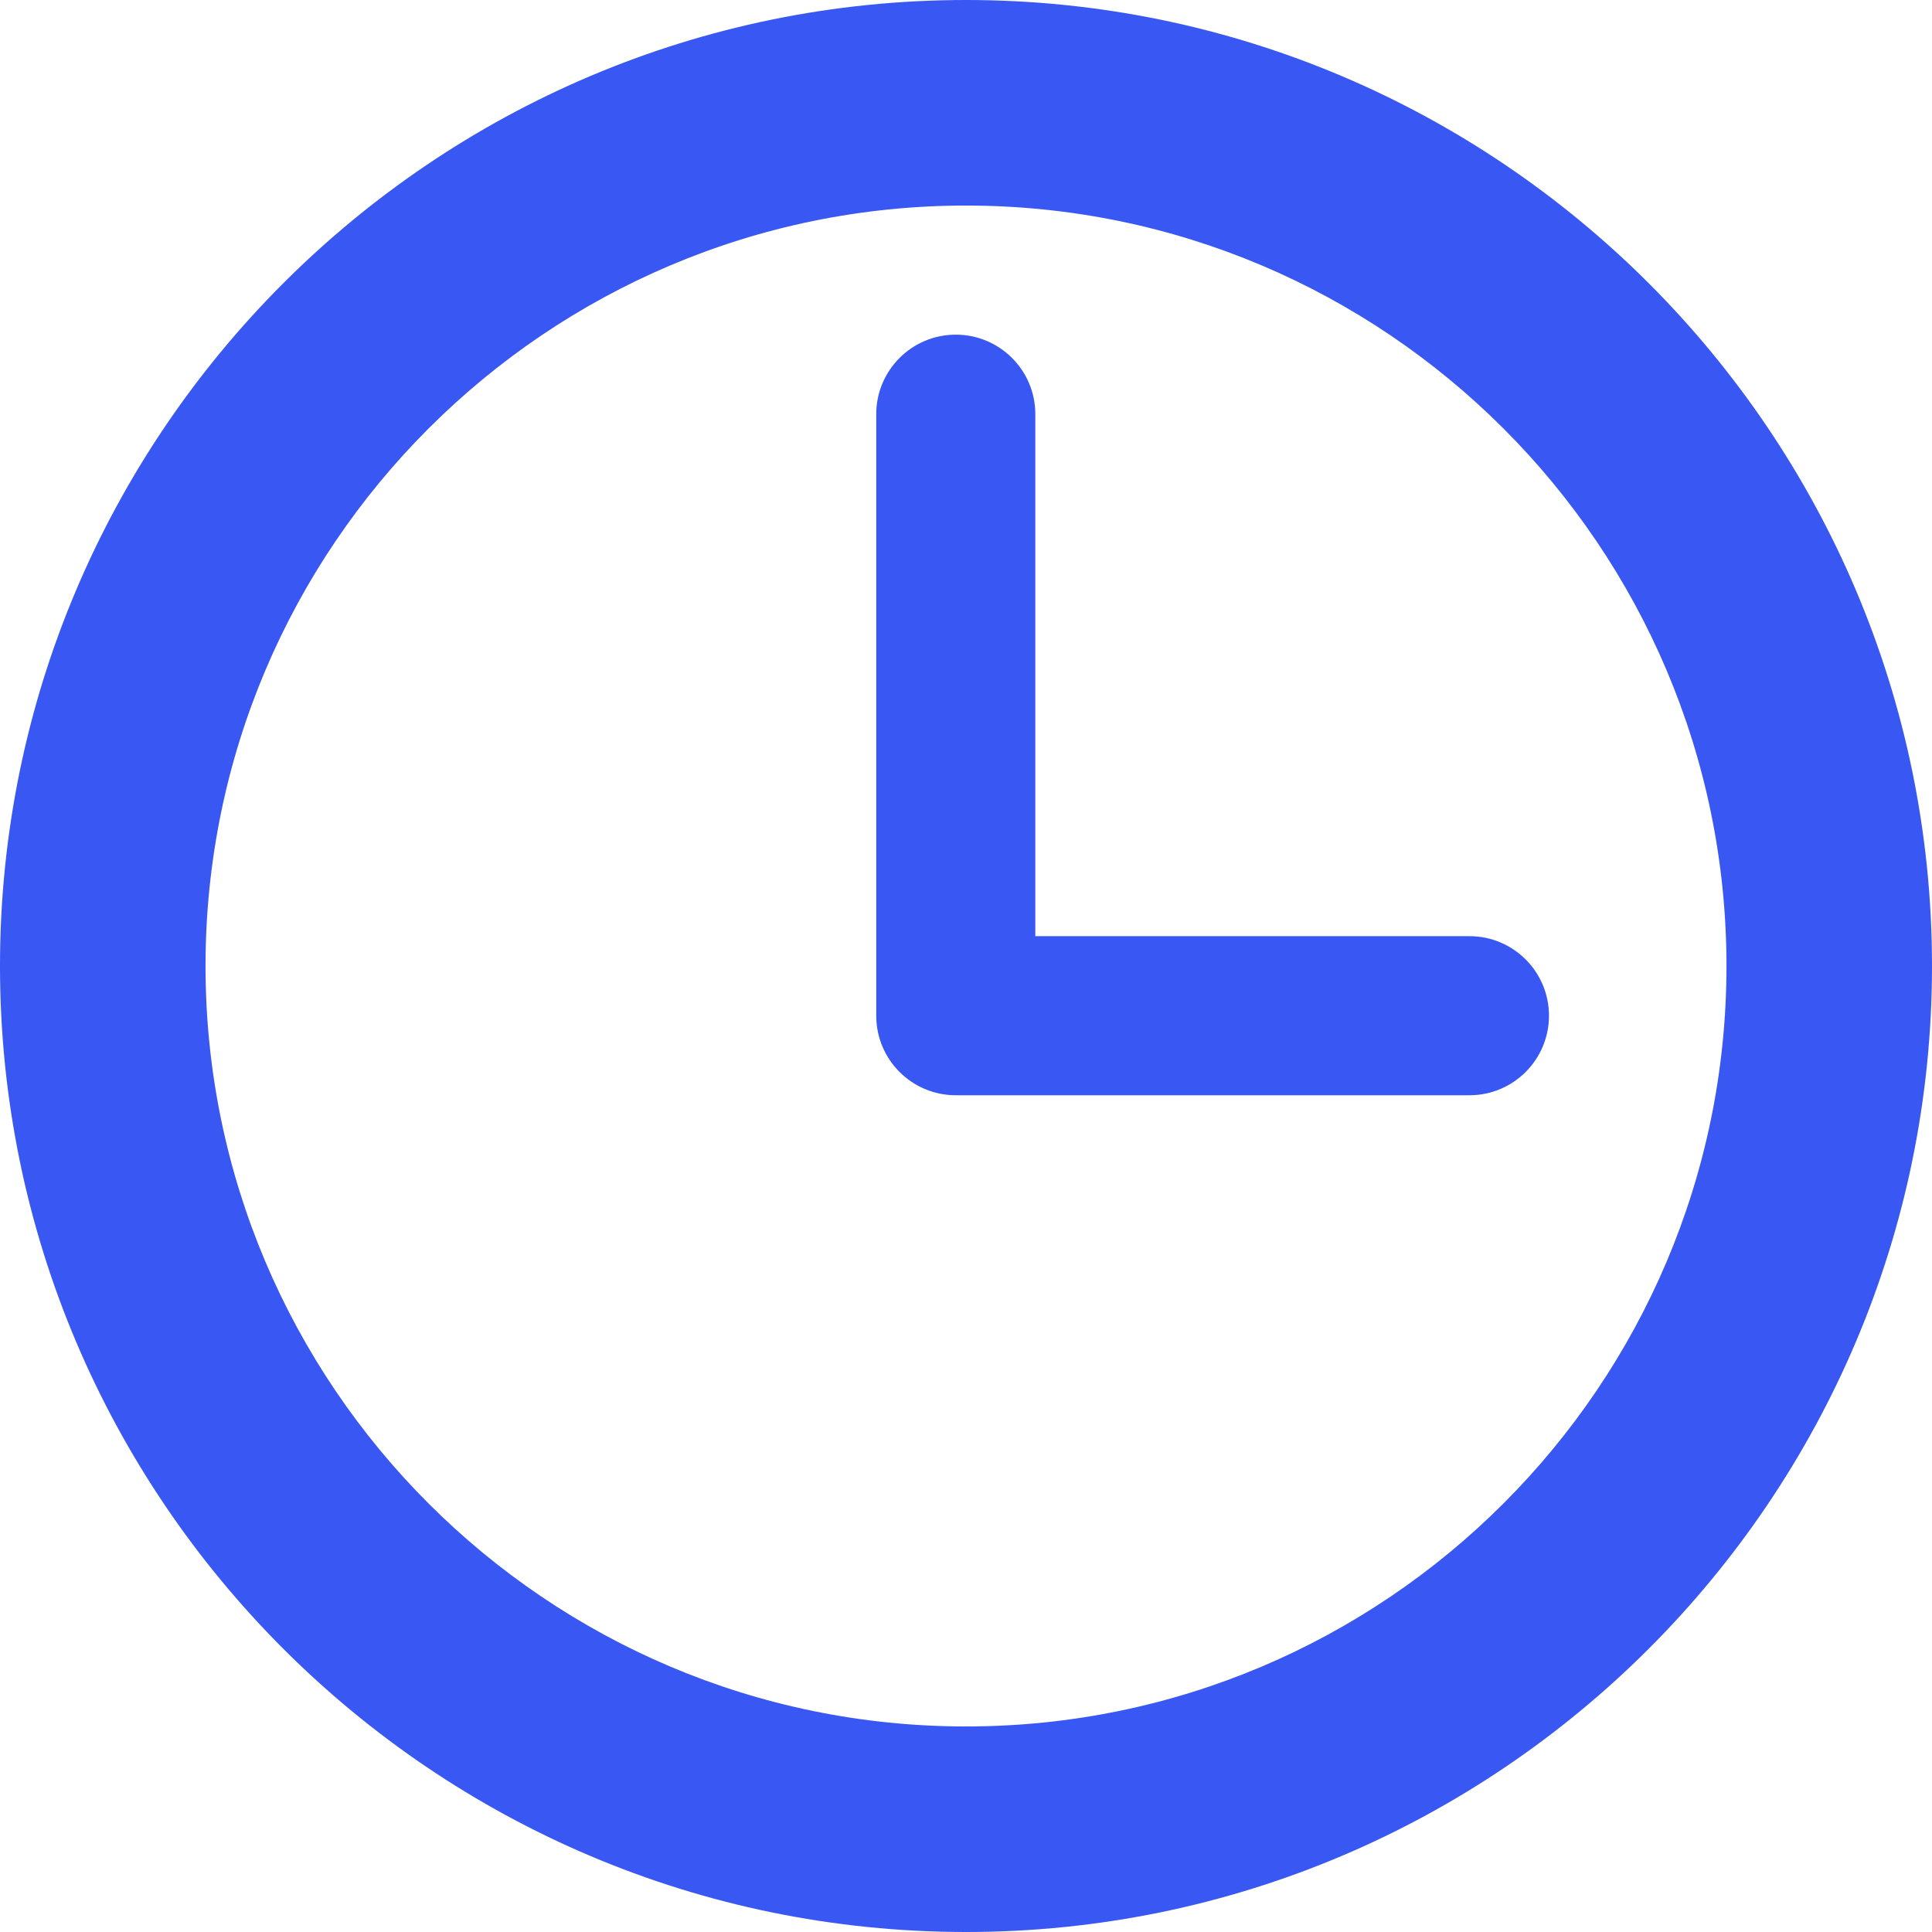
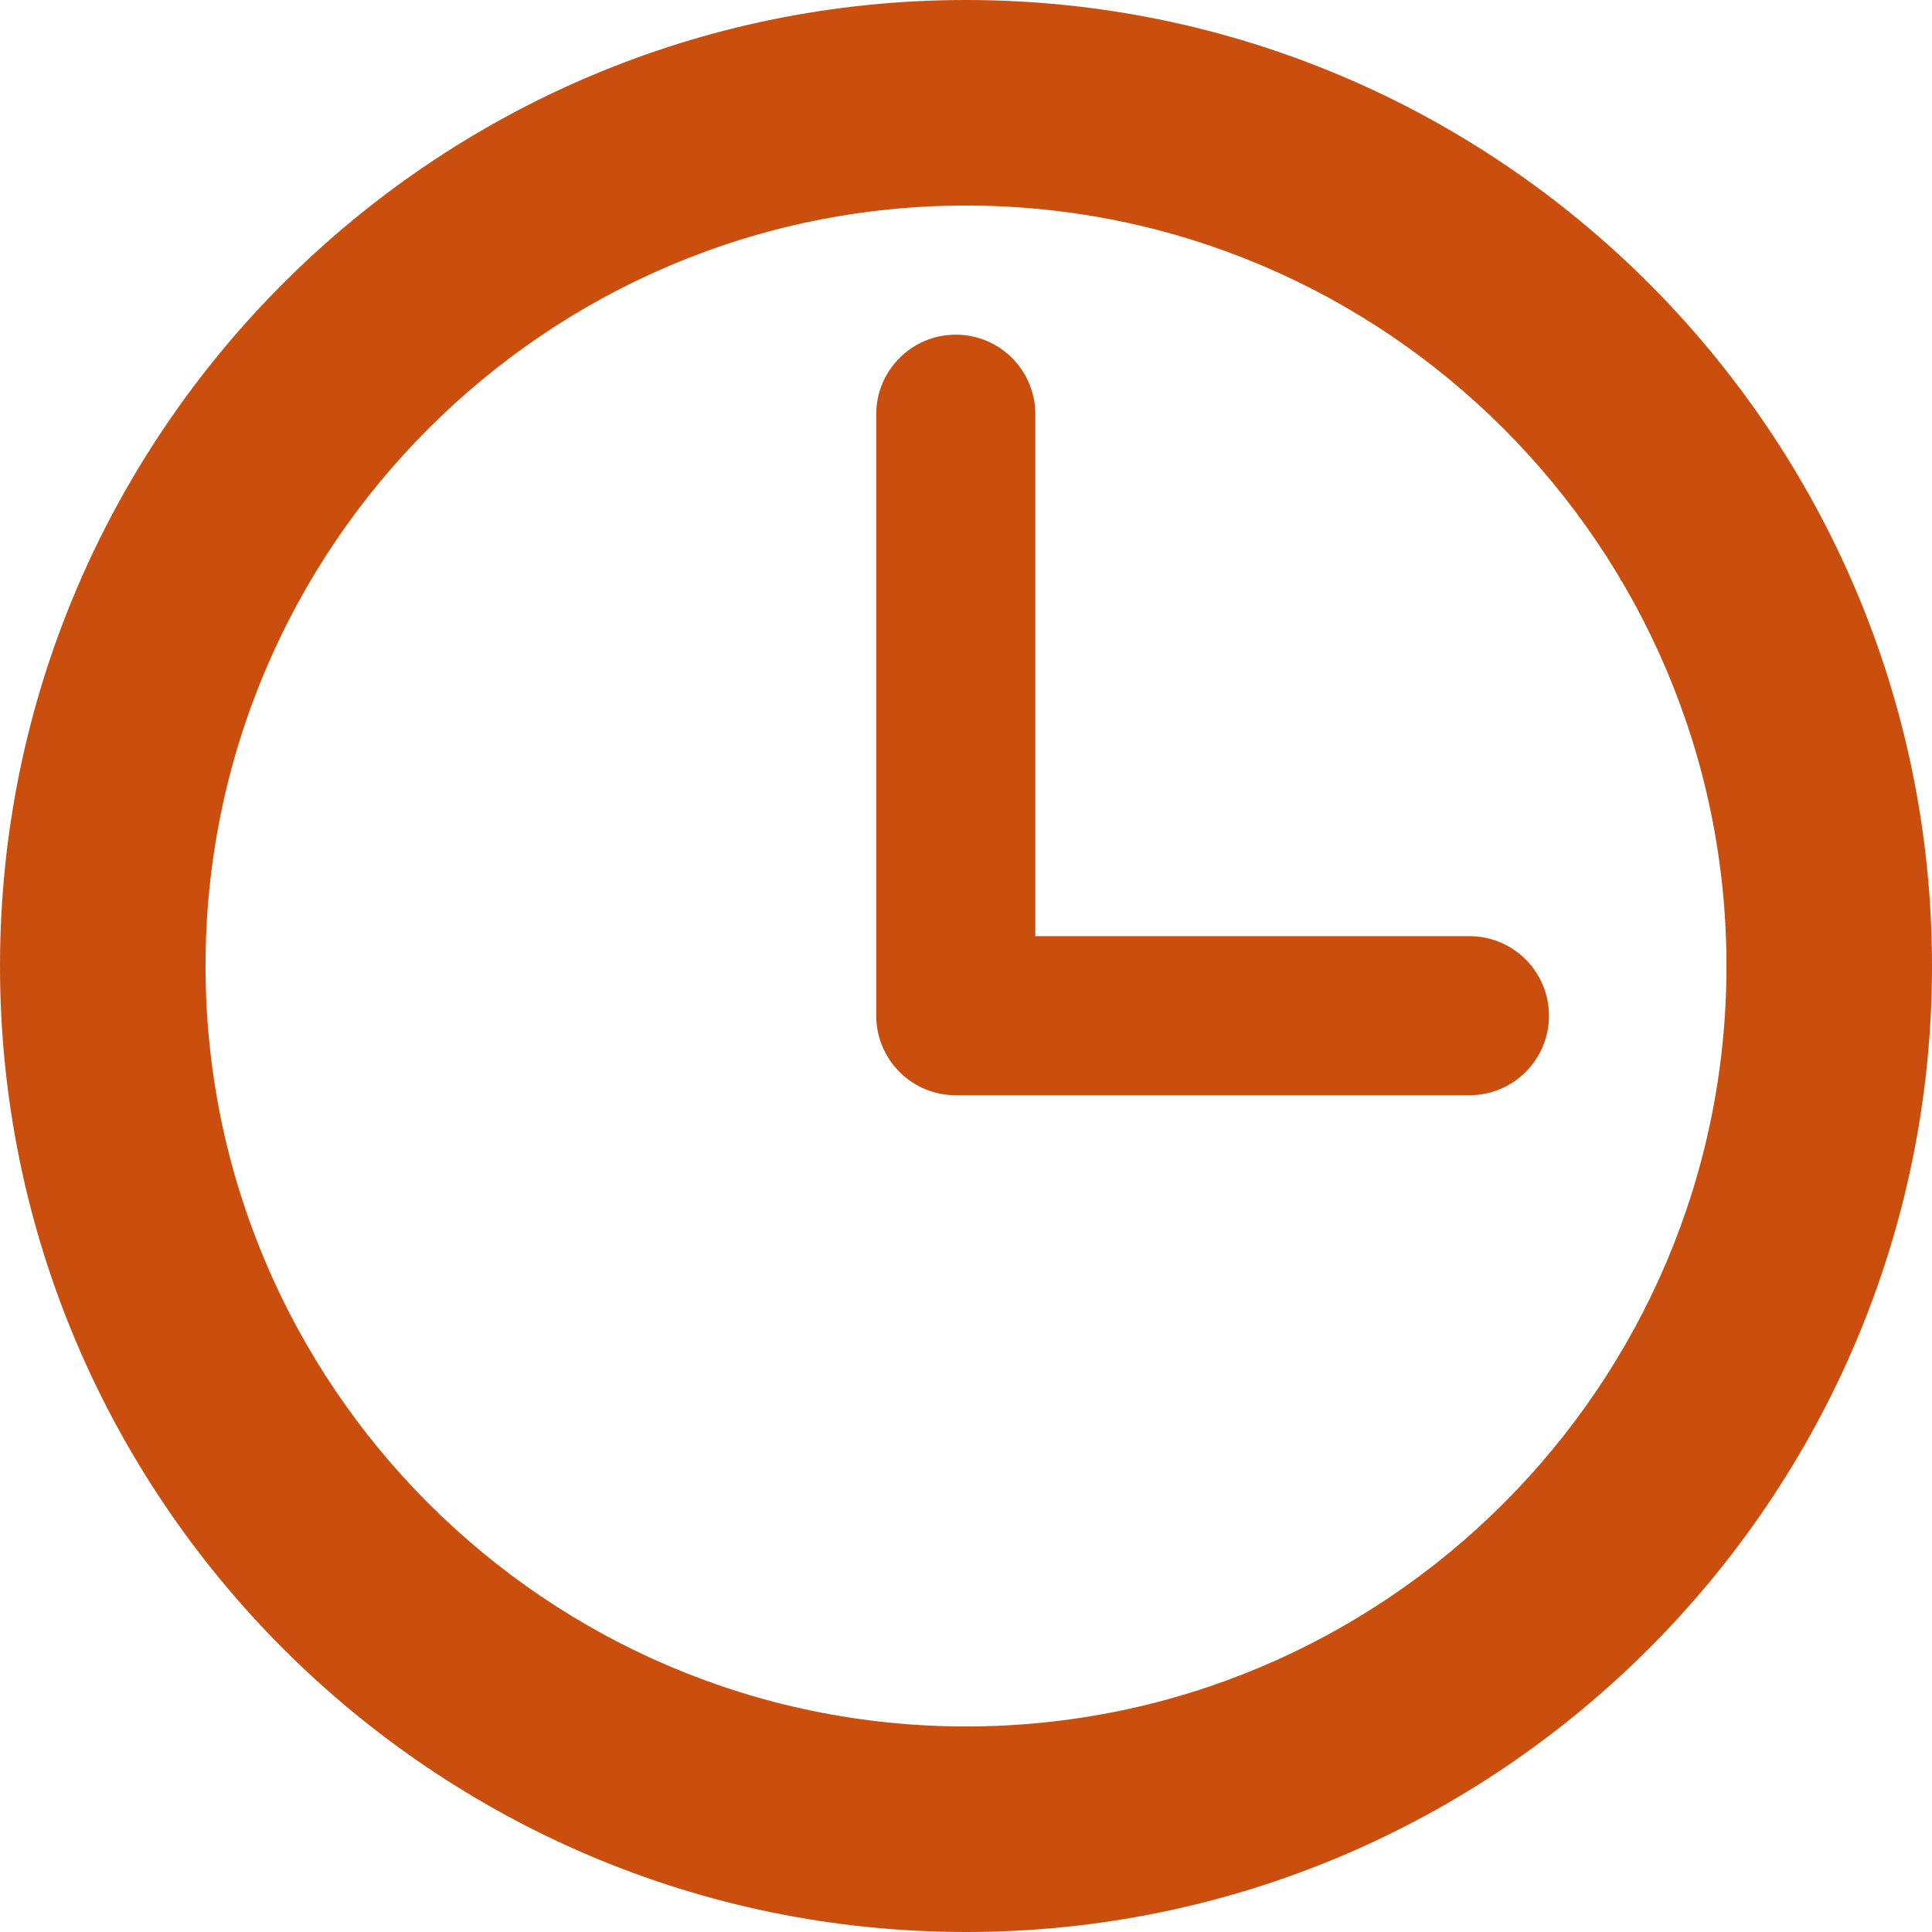
- <svg xmlns="http://www.w3.org/2000/svg" version="1.1" fill="#3957f2" id="Capa_1" x="0px" y="0px" width="97.16px" height="97.16px" viewBox="0 0 97.16 97.16" style="enable-background:new 0 0 97.16 97.16;" xml:space="preserve">
+ <svg xmlns="http://www.w3.org/2000/svg" version="1.1" fill="#ca4f0f" id="Capa_1" x="0px" y="0px" width="97.16px" height="97.16px" viewBox="0 0 97.16 97.16" style="enable-background:new 0 0 97.16 97.16;" xml:space="preserve">
  <g>
    <g>
      <path d="M48.58,0C21.793,0,0,21.793,0,48.58s21.793,48.58,48.58,48.58s48.58-21.793,48.58-48.58S75.367,0,48.58,0z M48.58,86.823    c-21.087,0-38.244-17.155-38.244-38.243S27.493,10.337,48.58,10.337S86.824,27.492,86.824,48.58S69.667,86.823,48.58,86.823z" />
      <path d="M73.898,47.08H52.066V20.83c0-2.209-1.791-4-4-4c-2.209,0-4,1.791-4,4v30.25c0,2.209,1.791,4,4,4h25.832    c2.209,0,4-1.791,4-4S76.107,47.08,73.898,47.08z" />
    </g>
  </g>
  <g>
</g>
  <g>
</g>
  <g>
</g>
  <g>
</g>
  <g>
</g>
  <g>
</g>
  <g>
</g>
  <g>
</g>
  <g>
</g>
  <g>
</g>
  <g>
</g>
  <g>
</g>
  <g>
</g>
  <g>
</g>
  <g>
</g>
</svg>
